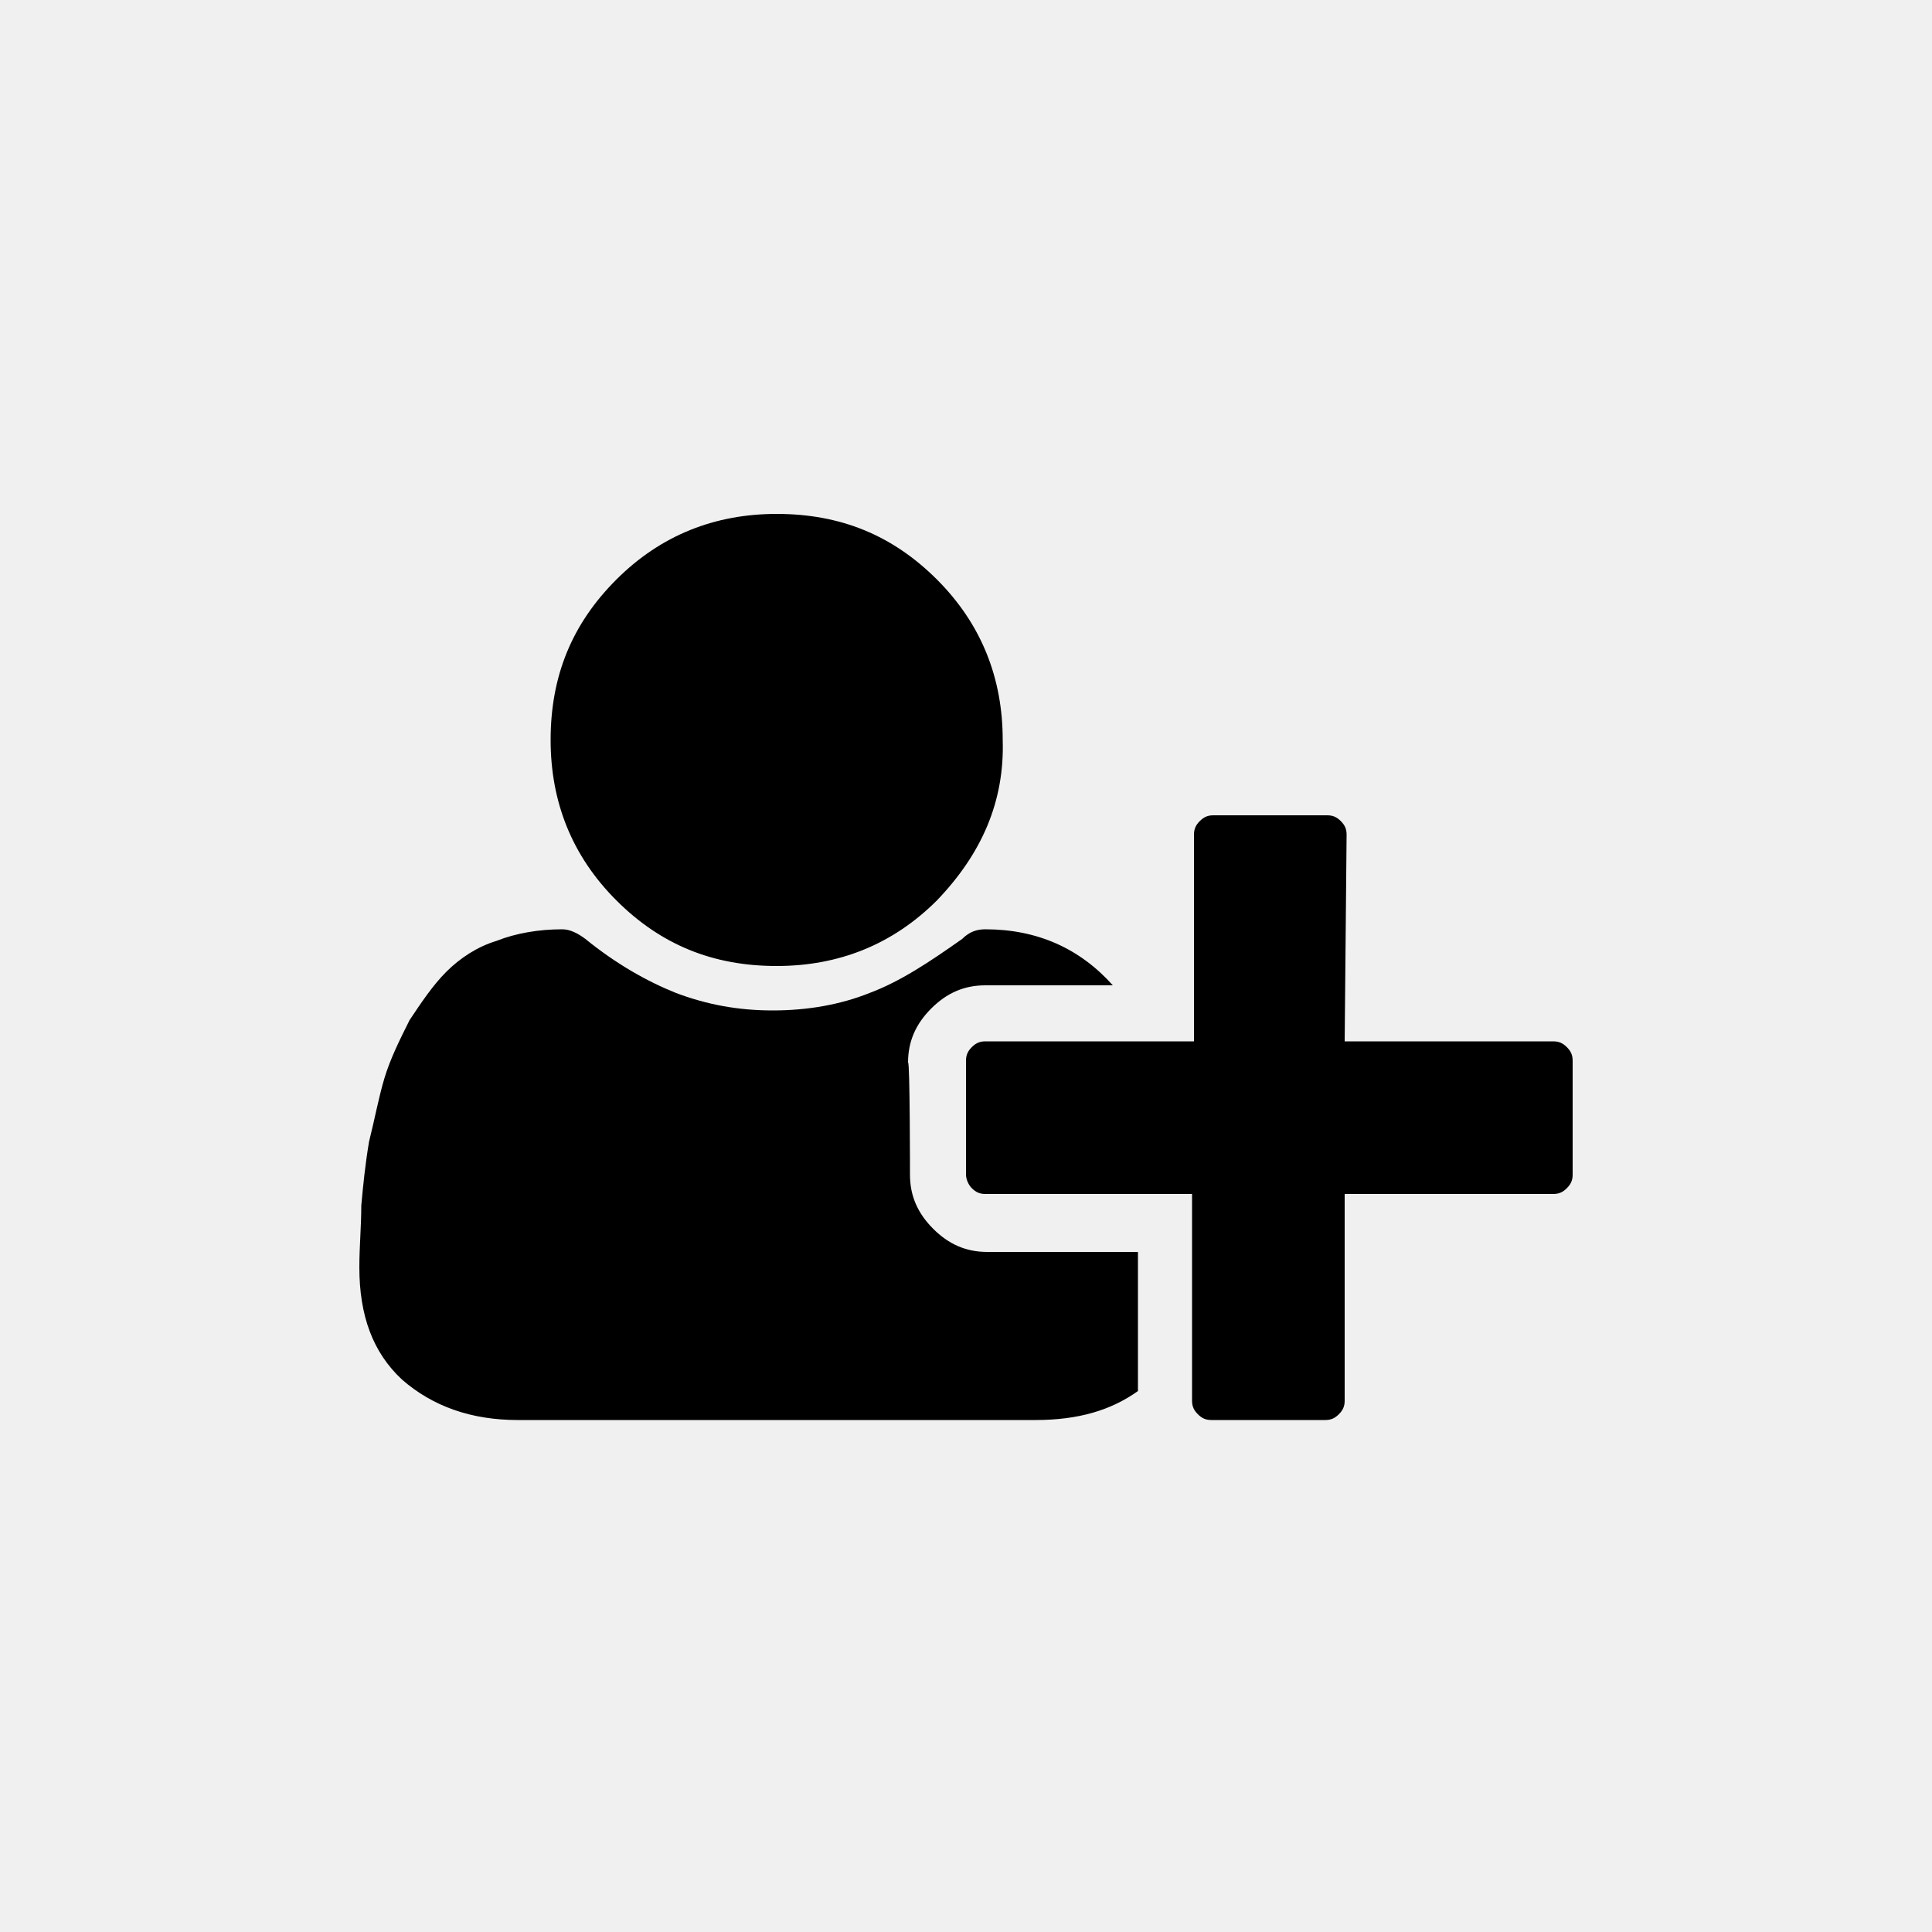
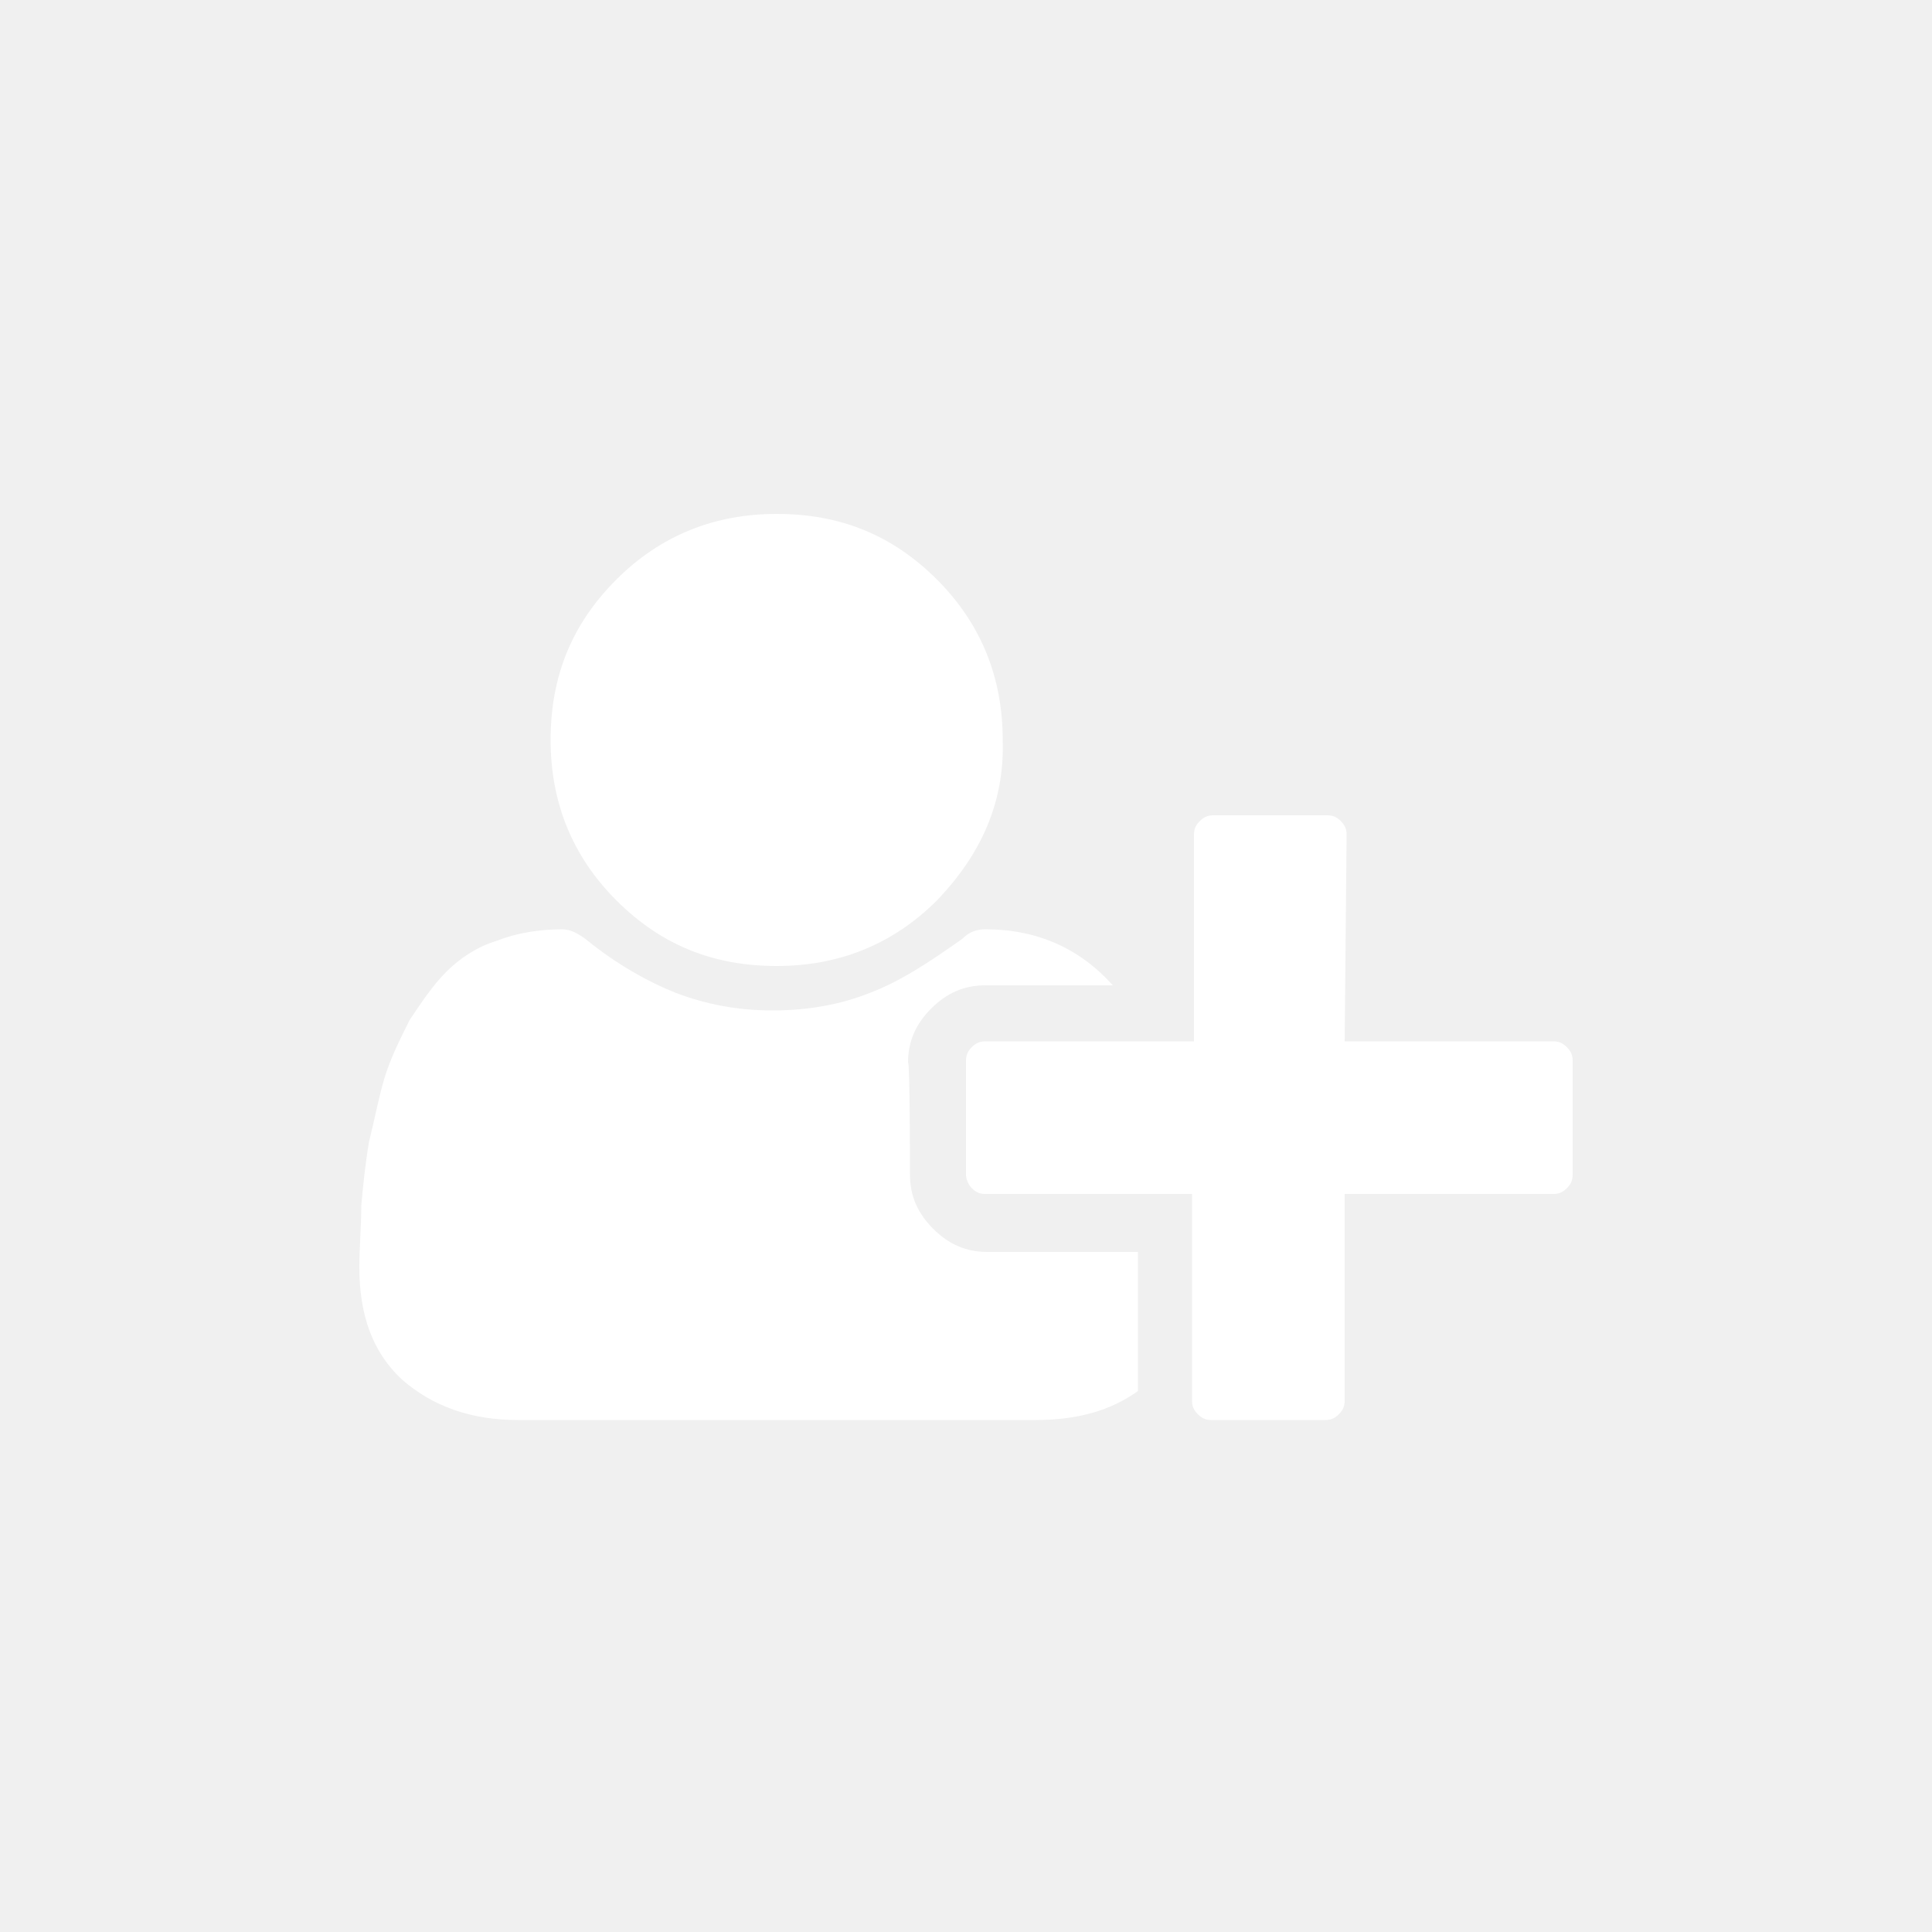
<svg xmlns="http://www.w3.org/2000/svg" version="1.1" id="Layer_1" x="0px" y="0px" viewBox="0 0 100 100" style="enable-background:new 0 0 100 100;" xml:space="preserve">
+   <style type="text/css">
+ 	.st0{fill:#FFFFFF;}
+ </style>
  <g>
-     <path d="M47.1,60.8c0,1.1,0.4,2,1.2,2.8c0.8,0.8,1.7,1.2,2.8,1.2h7.8V72c-1.4,1-3.1,1.5-5.3,1.5H26.8c-2.4,0-4.4-0.7-6-2.1   c-1.5-1.4-2.2-3.3-2.2-5.8c0-1.1,0.1-2.1,0.1-3.2c0.1-1.1,0.2-2.1,0.4-3.3c0.3-1.2,0.5-2.3,0.8-3.3s0.8-2,1.3-3   c0.6-0.9,1.2-1.8,1.9-2.5c0.7-0.7,1.6-1.3,2.6-1.6c1-0.4,2.2-0.6,3.4-0.6c0.4,0,0.8,0.2,1.2,0.5c1.6,1.3,3.2,2.2,4.7,2.8   c1.6,0.6,3.2,0.9,5,0.9c1.8,0,3.5-0.3,5-0.9c1.6-0.6,3.1-1.6,4.8-2.8c0.4-0.4,0.8-0.5,1.2-0.5c2.7,0,4.9,1,6.6,2.9H51   c-1.1,0-2,0.4-2.8,1.2c-0.8,0.8-1.2,1.7-1.2,2.8C47.1,54.9,47.1,60.8,47.1,60.8z M48.5,46.6c-2.3,2.3-5.1,3.4-8.3,3.4   c-3.3,0-6-1.1-8.3-3.4c-2.3-2.3-3.4-5.1-3.4-8.3c0-3.3,1.1-6,3.4-8.3s5.1-3.4,8.3-3.4c3.3,0,6,1.1,8.3,3.4c2.3,2.3,3.4,5.1,3.4,8.3   C52,41.5,50.8,44.2,48.5,46.6z M69.6,53.9h10.8c0.3,0,0.5,0.1,0.7,0.3c0.2,0.2,0.3,0.4,0.3,0.7v5.9c0,0.3-0.1,0.5-0.3,0.7   c-0.2,0.2-0.4,0.3-0.7,0.3H69.6v10.7c0,0.3-0.1,0.5-0.3,0.7c-0.2,0.2-0.4,0.3-0.7,0.3h-5.9c-0.3,0-0.5-0.1-0.7-0.3   c-0.2-0.2-0.3-0.4-0.3-0.7V61.8H51c-0.3,0-0.5-0.1-0.7-0.3C50.1,61.3,50,61,50,60.8v-5.9c0-0.3,0.1-0.5,0.3-0.7   c0.2-0.2,0.4-0.3,0.7-0.3h10.8V43.2c0-0.3,0.1-0.5,0.3-0.7c0.2-0.2,0.4-0.3,0.7-0.3h5.9c0.3,0,0.5,0.1,0.7,0.3   c0.2,0.2,0.3,0.4,0.3,0.7L69.6,53.9L69.6,53.9z" />
+     <path class="st0" d="M47.1,60.8c0,1.1,0.4,2,1.2,2.8c0.8,0.8,1.7,1.2,2.8,1.2h7.8V72c-1.4,1-3.1,1.5-5.3,1.5H26.8   c-2.4,0-4.4-0.7-6-2.1c-1.5-1.4-2.2-3.3-2.2-5.8c0-1.1,0.1-2.1,0.1-3.2c0.1-1.1,0.2-2.1,0.4-3.3c0.3-1.2,0.5-2.3,0.8-3.3   s0.8-2,1.3-3c0.6-0.9,1.2-1.8,1.9-2.5c0.7-0.7,1.6-1.3,2.6-1.6c1-0.4,2.2-0.6,3.4-0.6c0.4,0,0.8,0.2,1.2,0.5   c1.6,1.3,3.2,2.2,4.7,2.8c1.6,0.6,3.2,0.9,5,0.9s3.5-0.3,5-0.9c1.6-0.6,3.1-1.6,4.8-2.8c0.4-0.4,0.8-0.5,1.2-0.5   c2.7,0,4.9,1,6.6,2.9H51c-1.1,0-2,0.4-2.8,1.2S47,53.9,47,55C47.1,54.9,47.1,60.8,47.1,60.8z M48.5,46.6c-2.3,2.3-5.1,3.4-8.3,3.4   c-3.3,0-6-1.1-8.3-3.4c-2.3-2.3-3.4-5.1-3.4-8.3c0-3.3,1.1-6,3.4-8.3s5.1-3.4,8.3-3.4c3.3,0,6,1.1,8.3,3.4s3.4,5.1,3.4,8.3   C52,41.5,50.8,44.2,48.5,46.6z M69.6,53.9h10.8c0.3,0,0.5,0.1,0.7,0.3s0.3,0.4,0.3,0.7v5.9c0,0.3-0.1,0.5-0.3,0.7   c-0.2,0.2-0.4,0.3-0.7,0.3H69.6v10.7c0,0.3-0.1,0.5-0.3,0.7c-0.2,0.2-0.4,0.3-0.7,0.3h-5.9c-0.3,0-0.5-0.1-0.7-0.3   c-0.2-0.2-0.3-0.4-0.3-0.7V61.8H51c-0.3,0-0.5-0.1-0.7-0.3S50,61,50,60.8v-5.9c0-0.3,0.1-0.5,0.3-0.7s0.4-0.3,0.7-0.3h10.8V43.2   c0-0.3,0.1-0.5,0.3-0.7s0.4-0.3,0.7-0.3h5.9c0.3,0,0.5,0.1,0.7,0.3s0.3,0.4,0.3,0.7L69.6,53.9L69.6,53.9z" />
  </g>
</svg>
